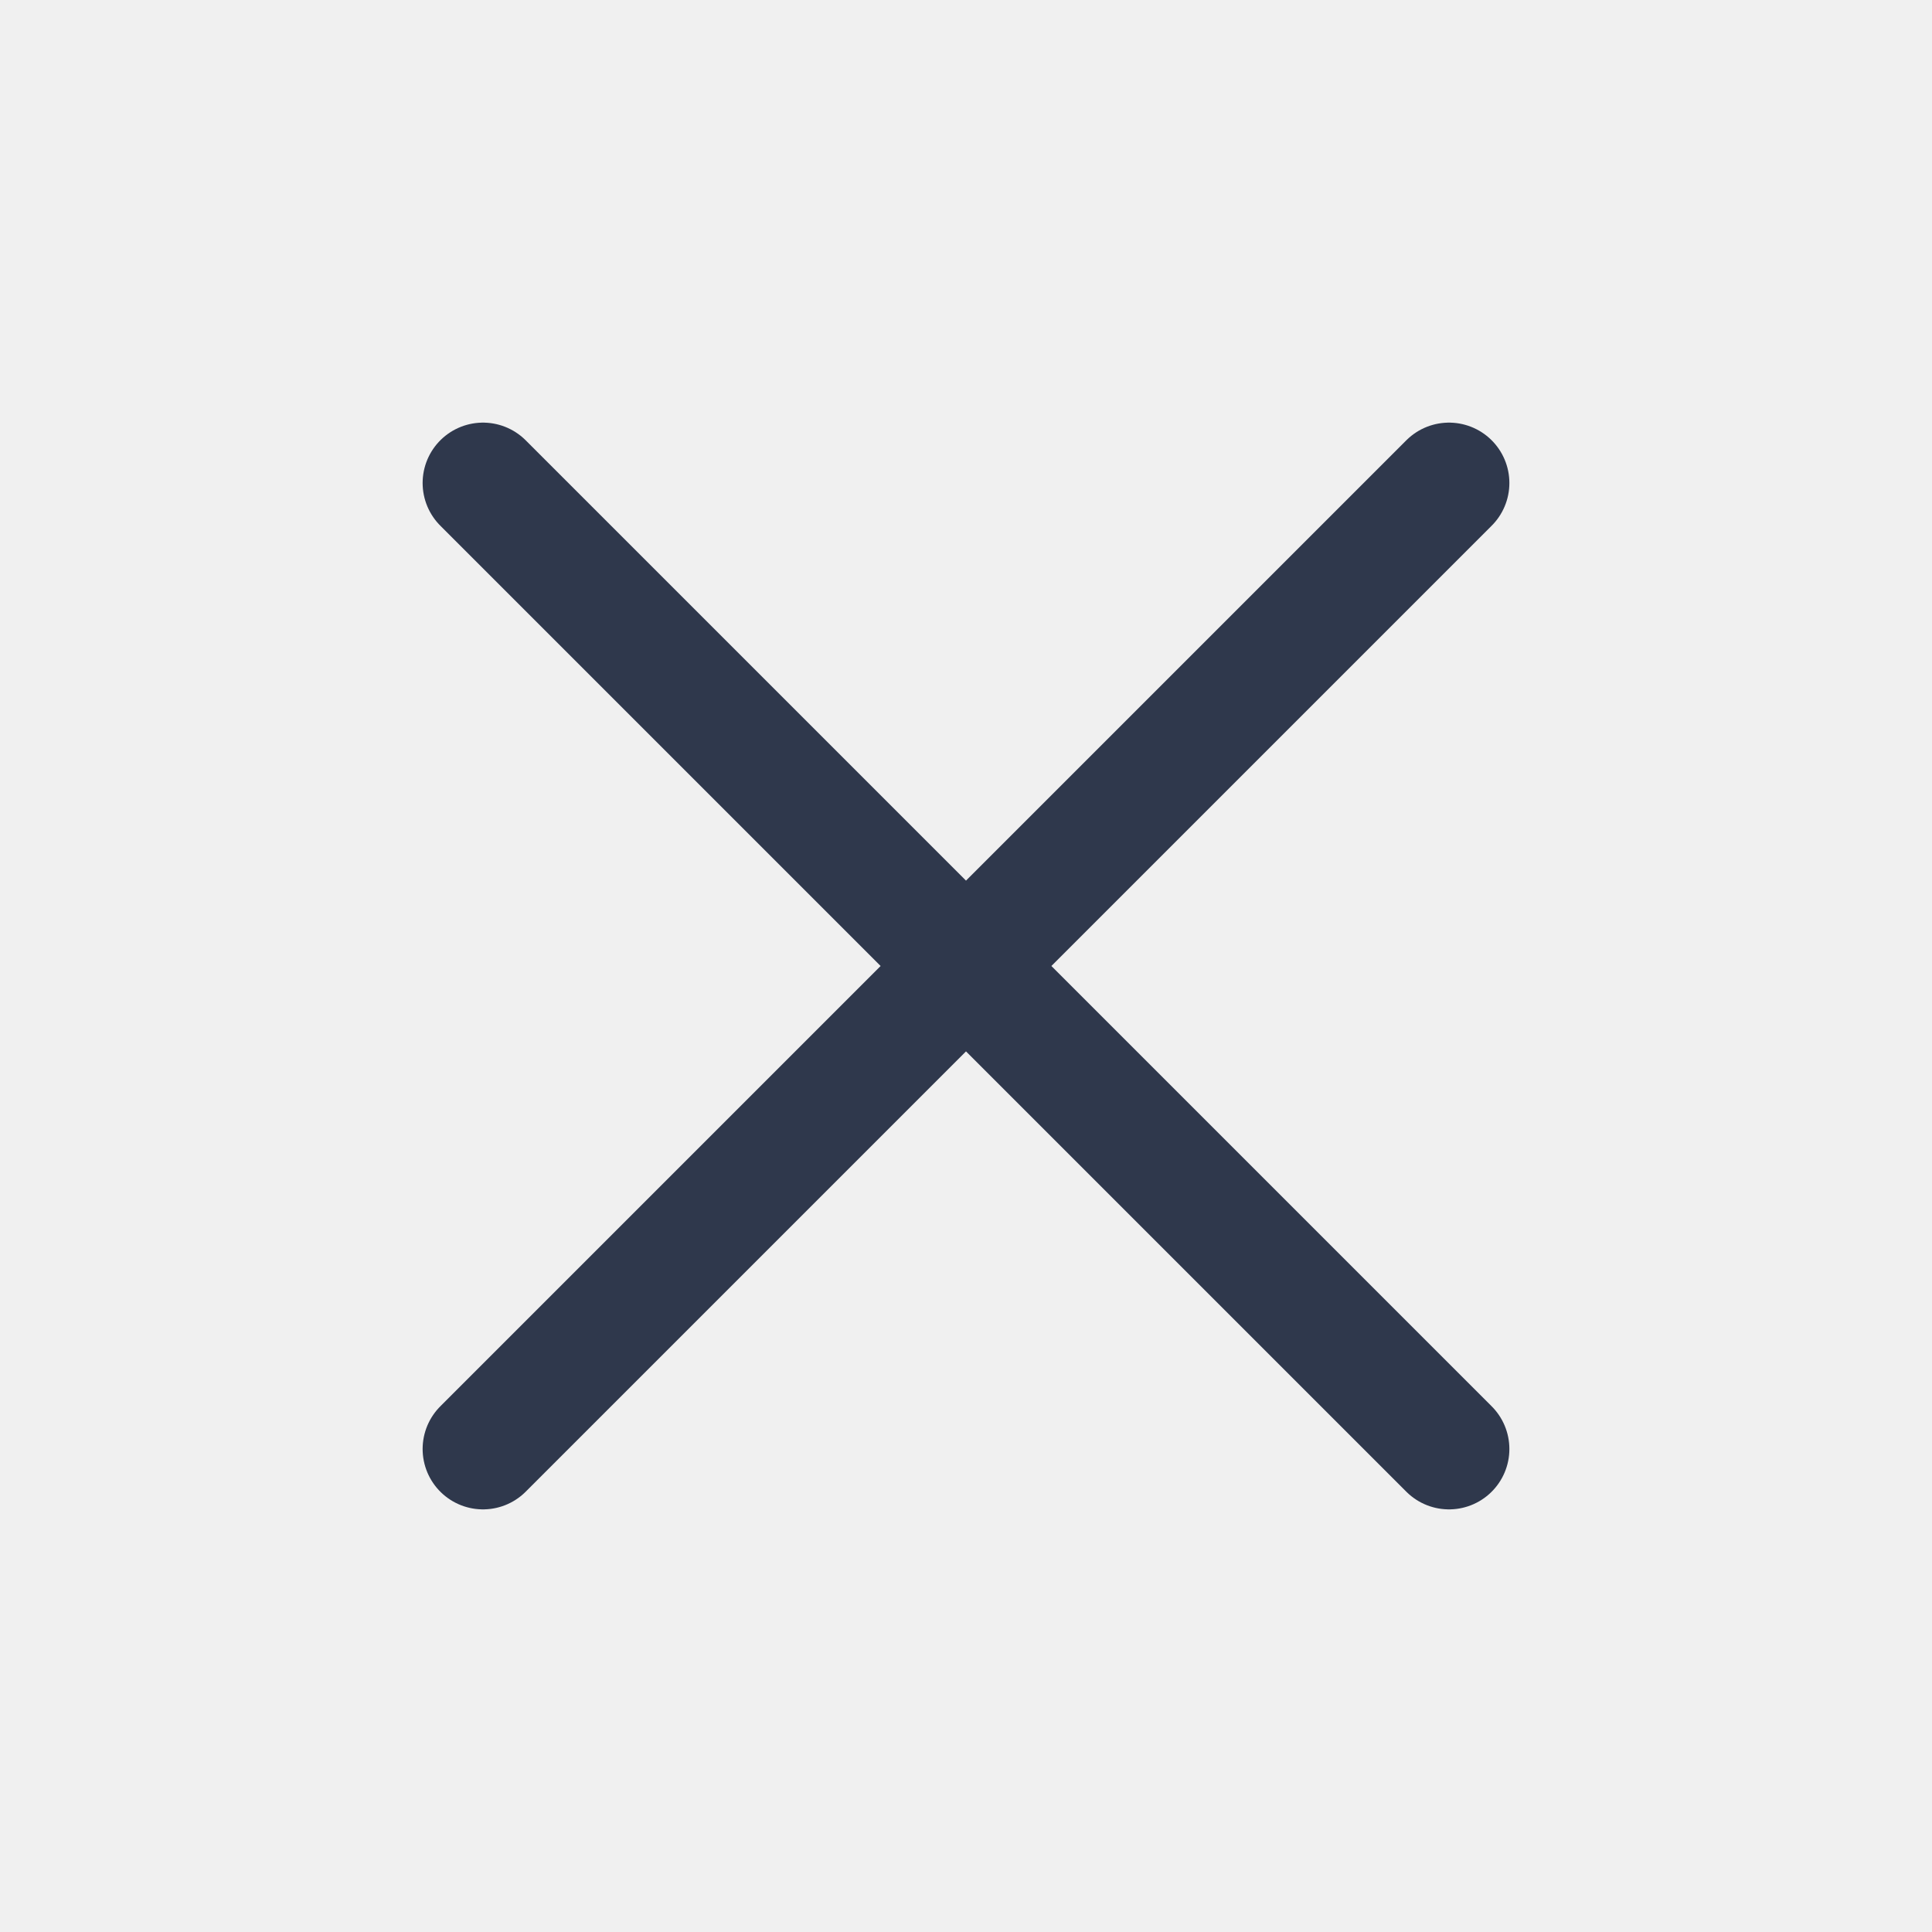
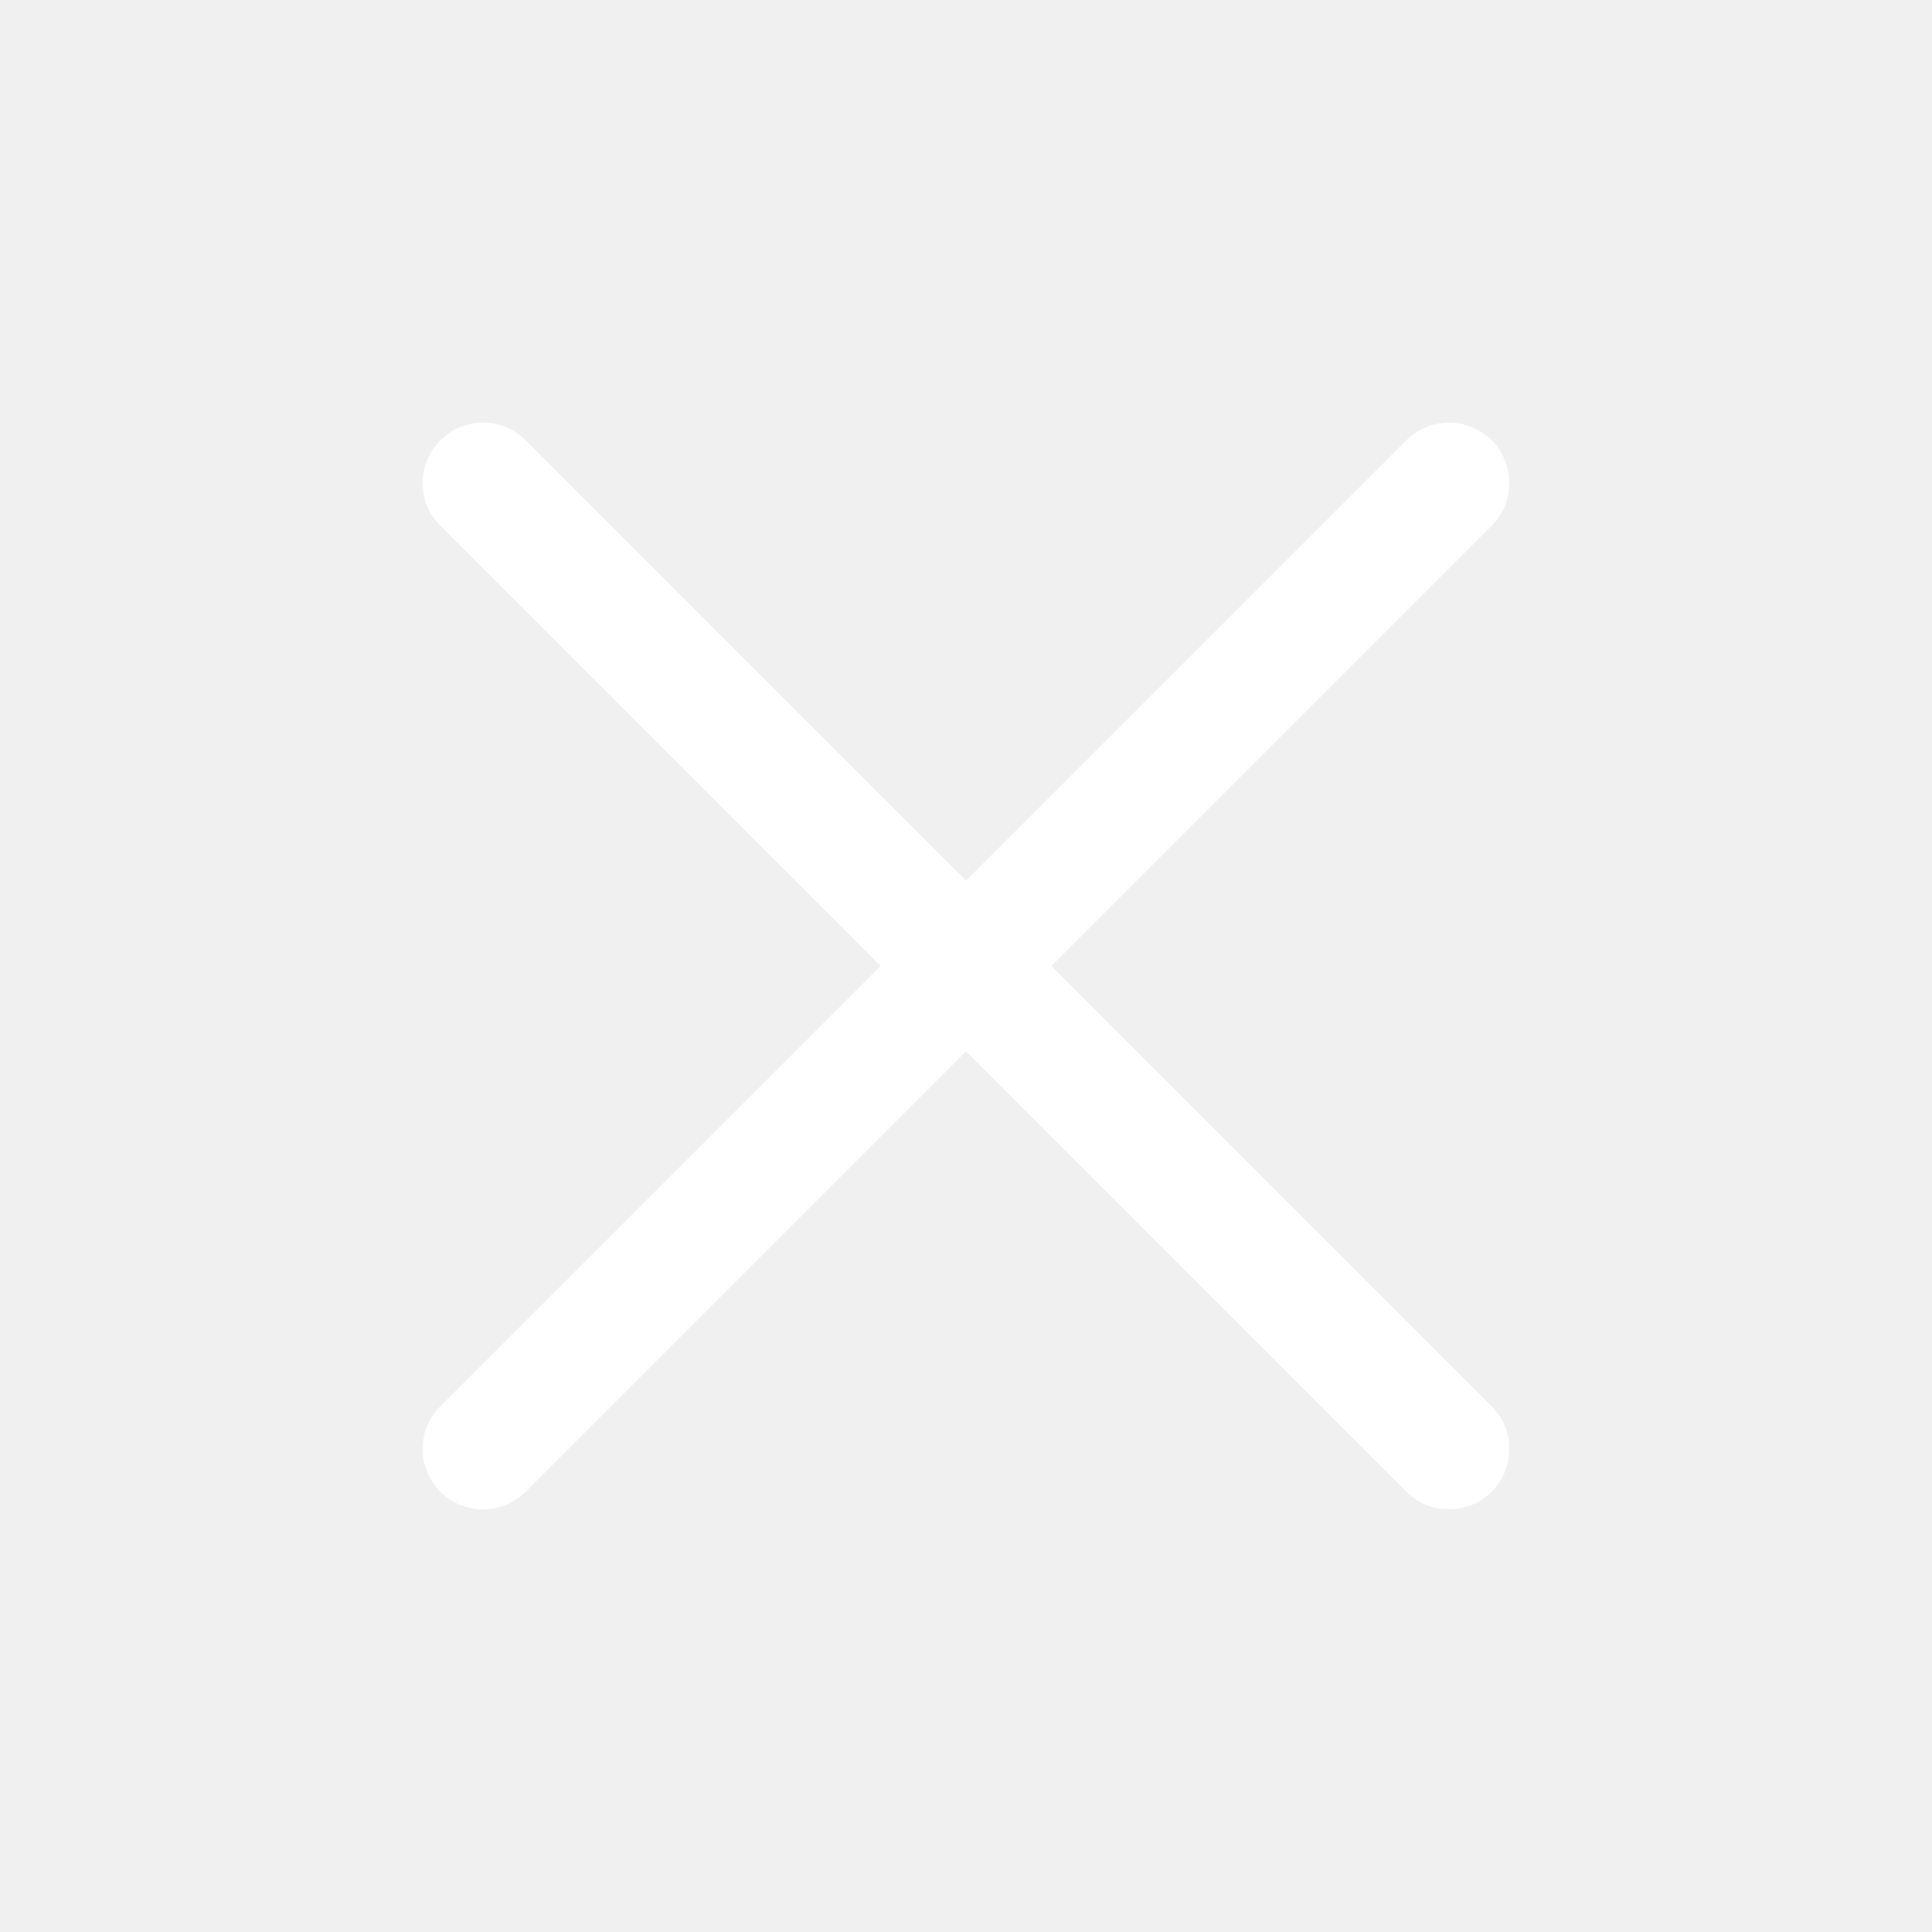
- <svg xmlns="http://www.w3.org/2000/svg" preserveAspectRatio="none" overflow="visible" style="display: block;" width="24" height="24" viewBox="0 0 24 24" fill="none">
+ <svg xmlns="http://www.w3.org/2000/svg" preserveAspectRatio="none" overflow="visible" style="display: block;" width="29" height="29" viewBox="0 0 29 29" fill="none">
  <g id="cross">
-     <path id="Vector" d="M6 18L18 6M6 6L18 18" stroke="#2F384C" stroke-width="1.5" stroke-linecap="round" stroke-linejoin="round" />
+     <path id="Vector" d="M7.25 21.75L21.75 7.25M7.25 7.25L21.75 21.75" stroke="white" stroke-width="1.812" stroke-linecap="round" stroke-linejoin="round" />
  </g>
</svg>
